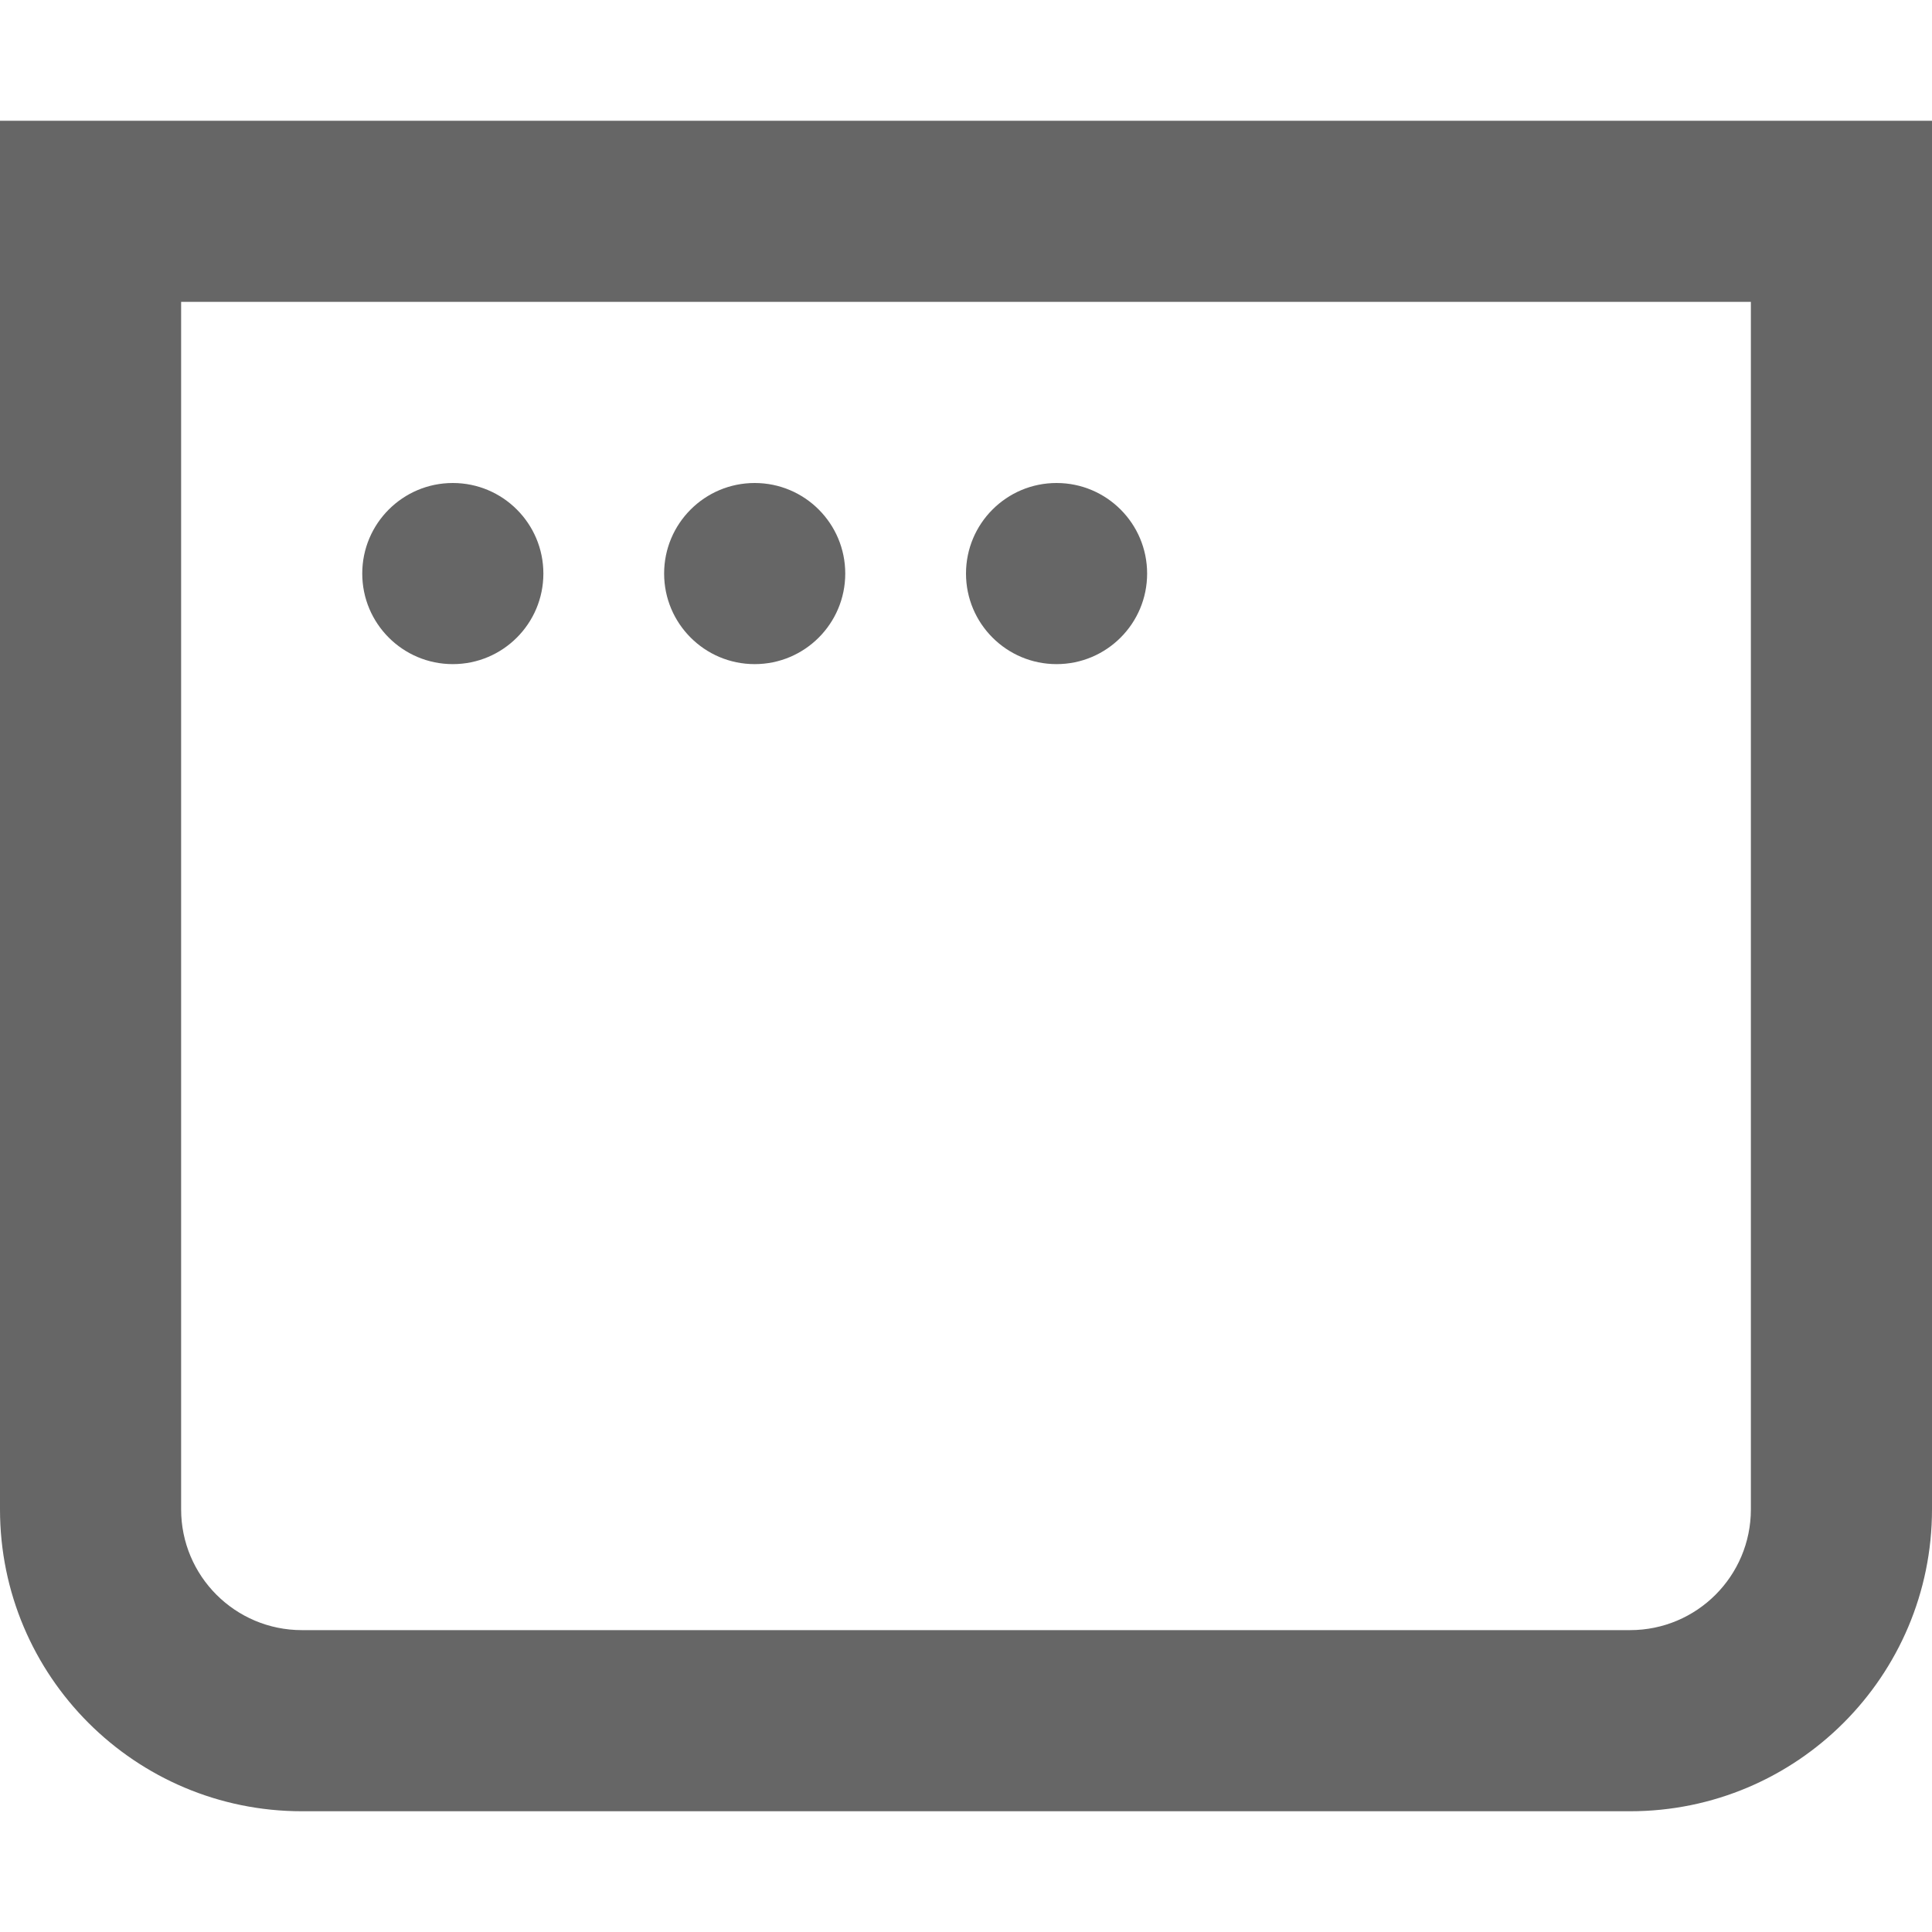
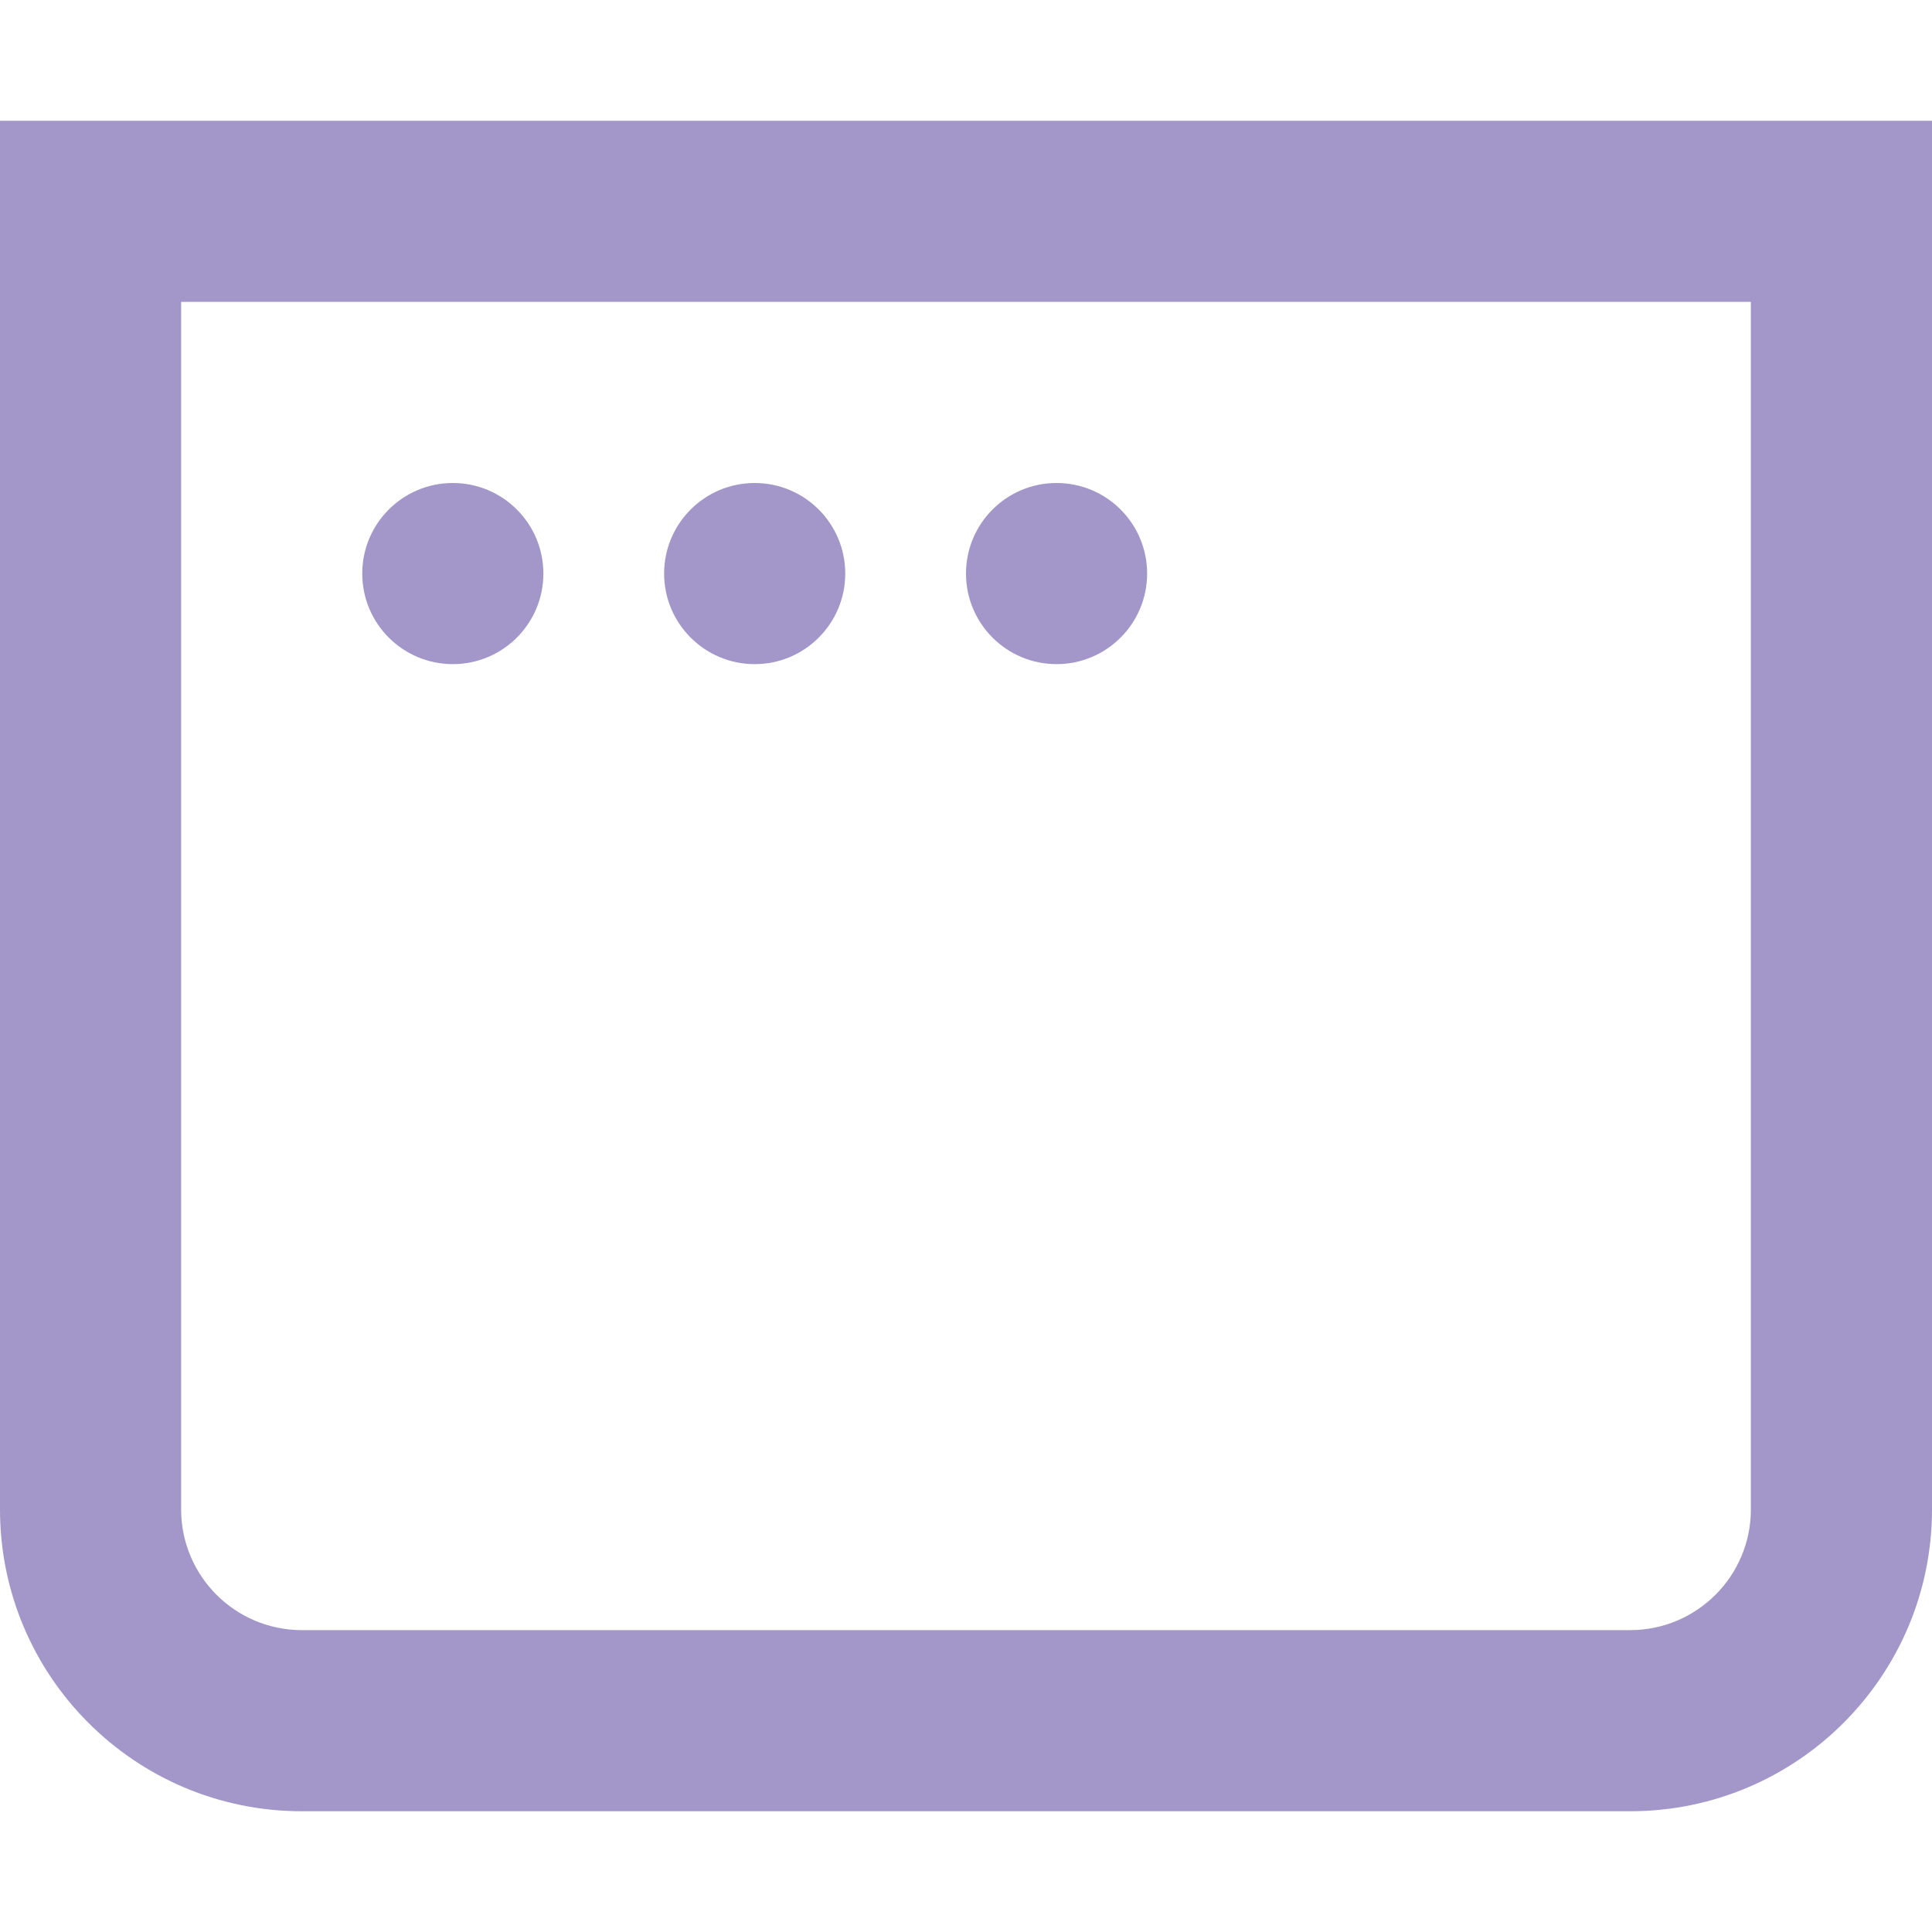
<svg xmlns="http://www.w3.org/2000/svg" fill="none" viewBox="0 0 16 16">
-   <path fill-rule="evenodd" clip-rule="evenodd" d="M1.5 2.5h13v10a1 1 0 0 1-1 1h-11a1 1 0 0 1-1-1zM0 1h16v11.5a2.5 2.5 0 0 1-2.5 2.5h-11A2.5 2.5 0 0 1 0 12.5zm3.75 4.5a.75.75 0 1 0 0-1.5.75.75 0 0 0 0 1.5M7 4.75a.75.75 0 1 1-1.5 0 .75.75 0 0 1 1.5 0m1.75.75a.75.75 0 1 0 0-1.5.75.75 0 0 0 0 1.5" fill="#666" />
+   <path fill-rule="evenodd" clip-rule="evenodd" d="M1.5 2.5h13v10a1 1 0 0 1-1 1h-11a1 1 0 0 1-1-1zM0 1h16v11.5a2.5 2.5 0 0 1-2.5 2.5h-11A2.5 2.5 0 0 1 0 12.5zm3.75 4.5a.75.75 0 1 0 0-1.5.75.75 0 0 0 0 1.5M7 4.75a.75.75 0 1 1-1.5 0 .75.75 0 0 1 1.5 0m1.75.75a.75.75 0 1 0 0-1.5.75.75 0 0 0 0 1.5" fill="#a396c8" />
</svg>
